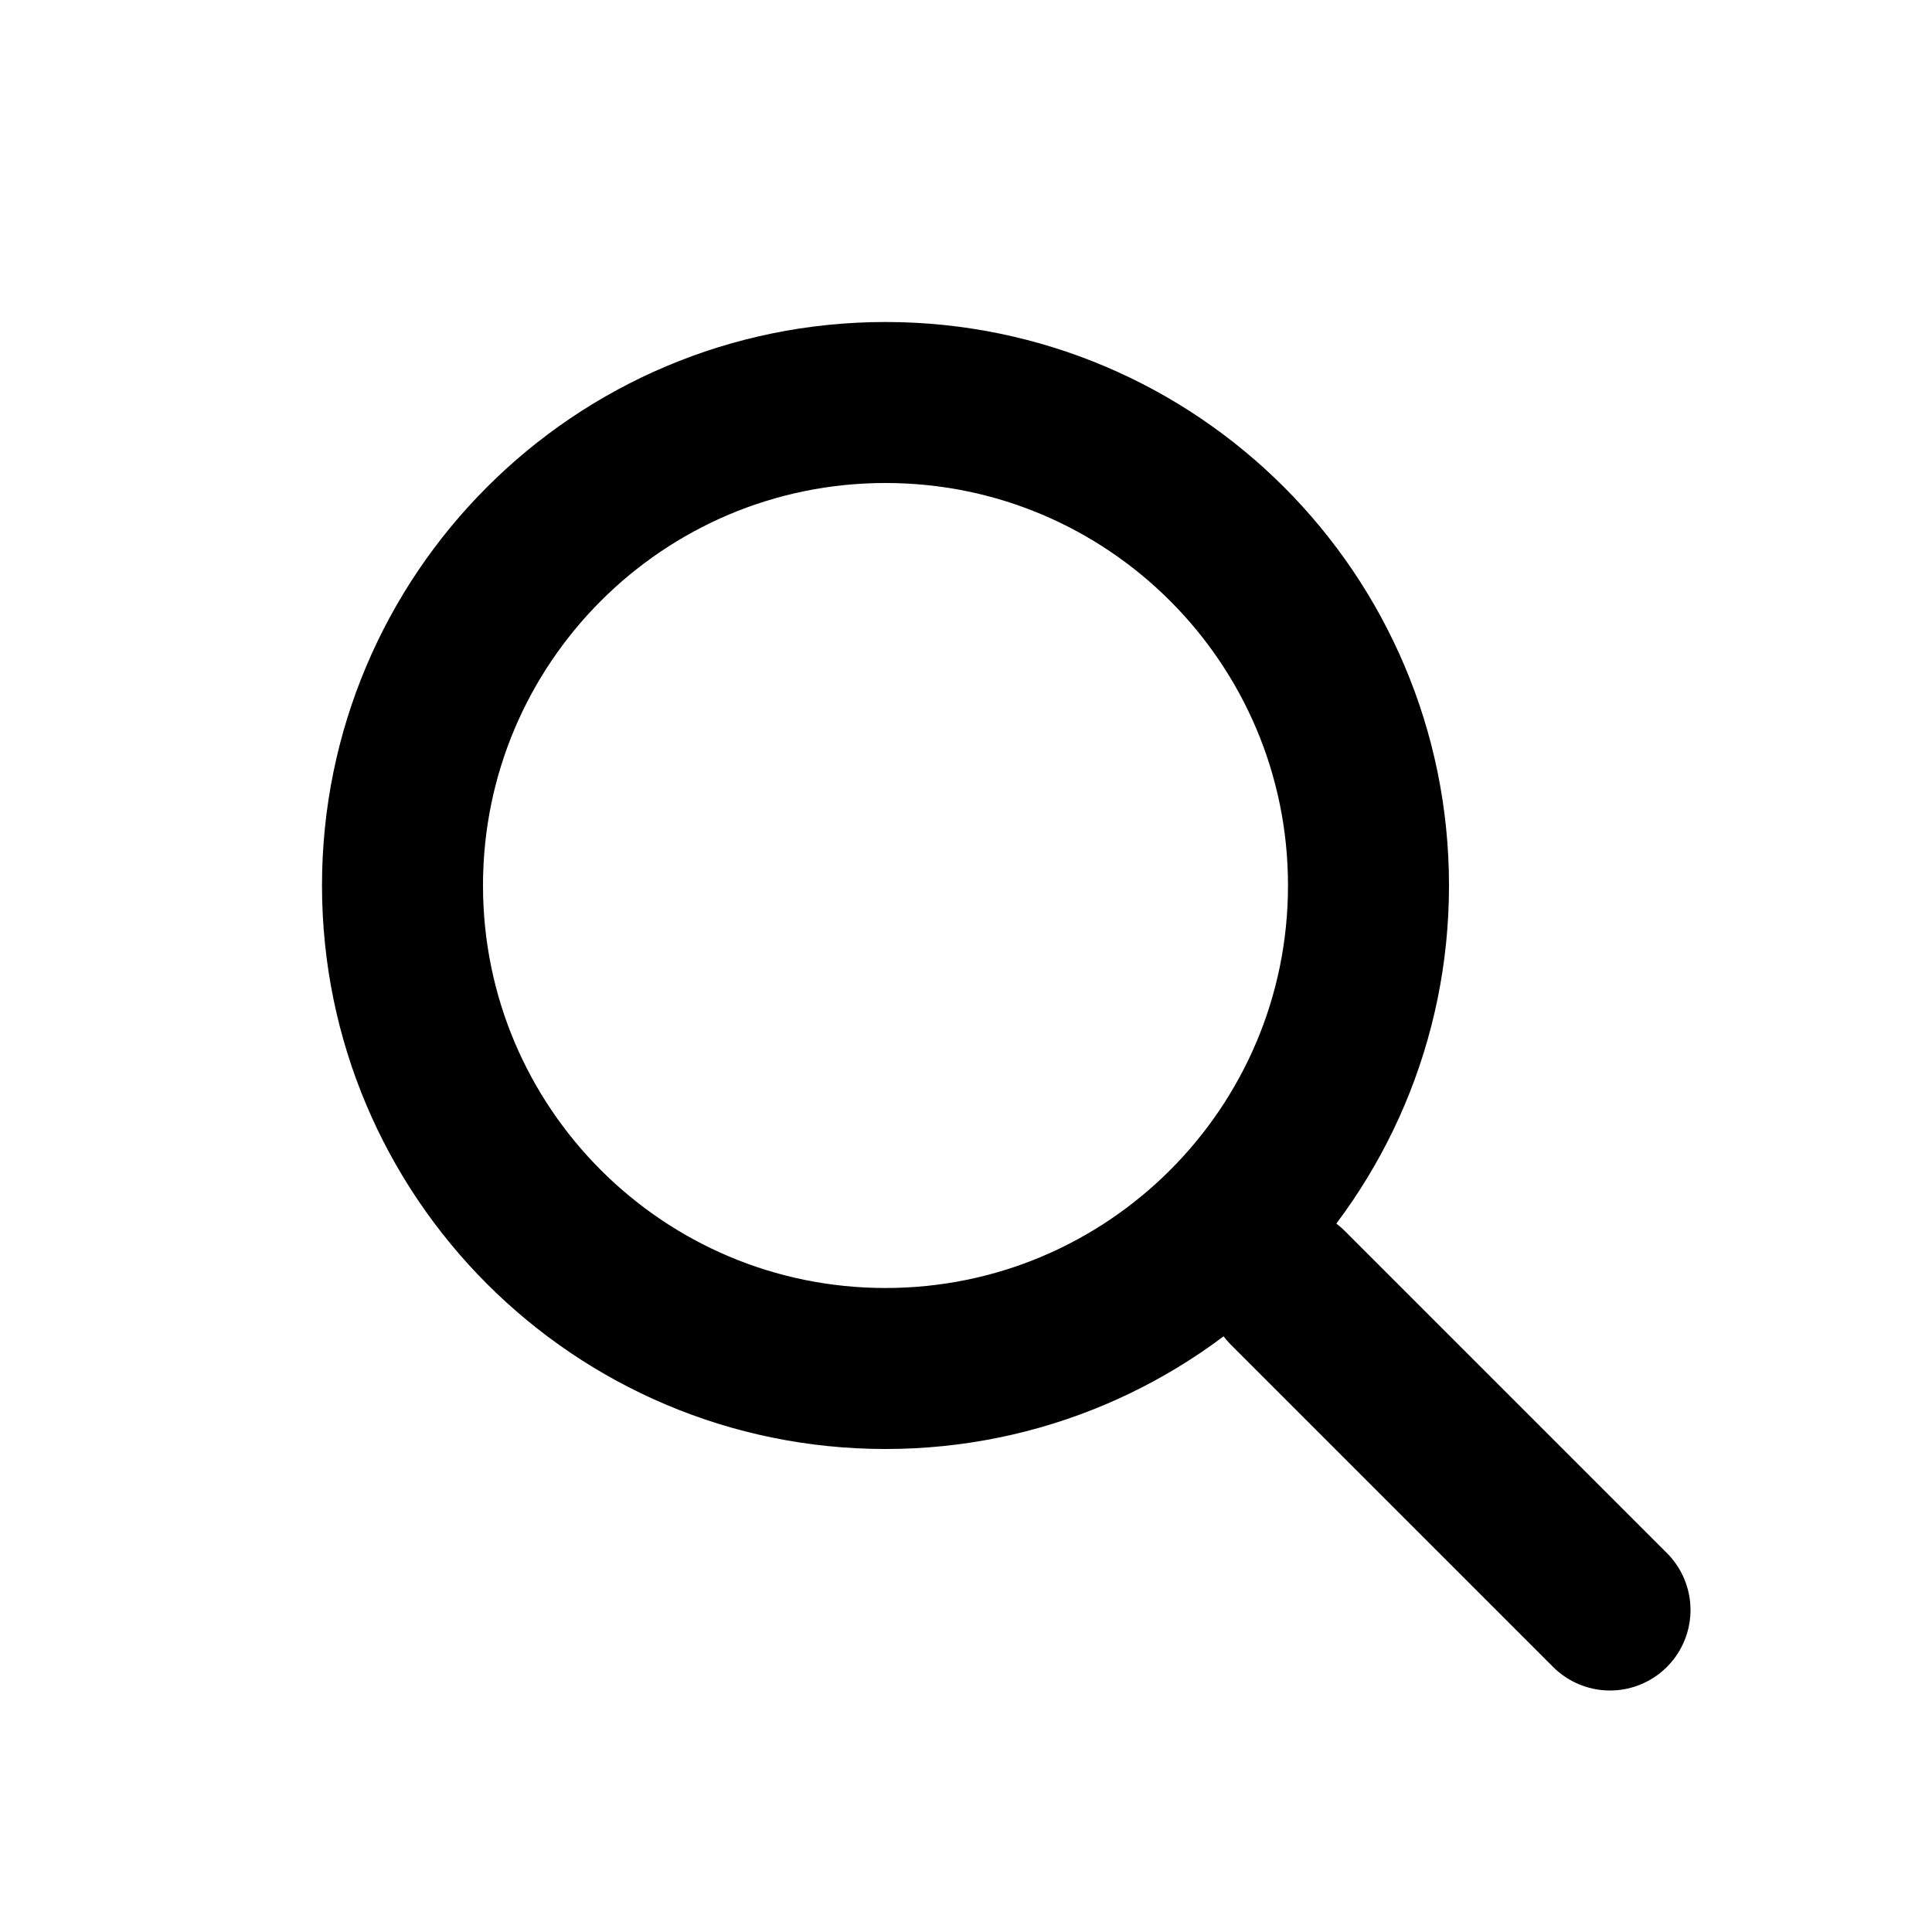
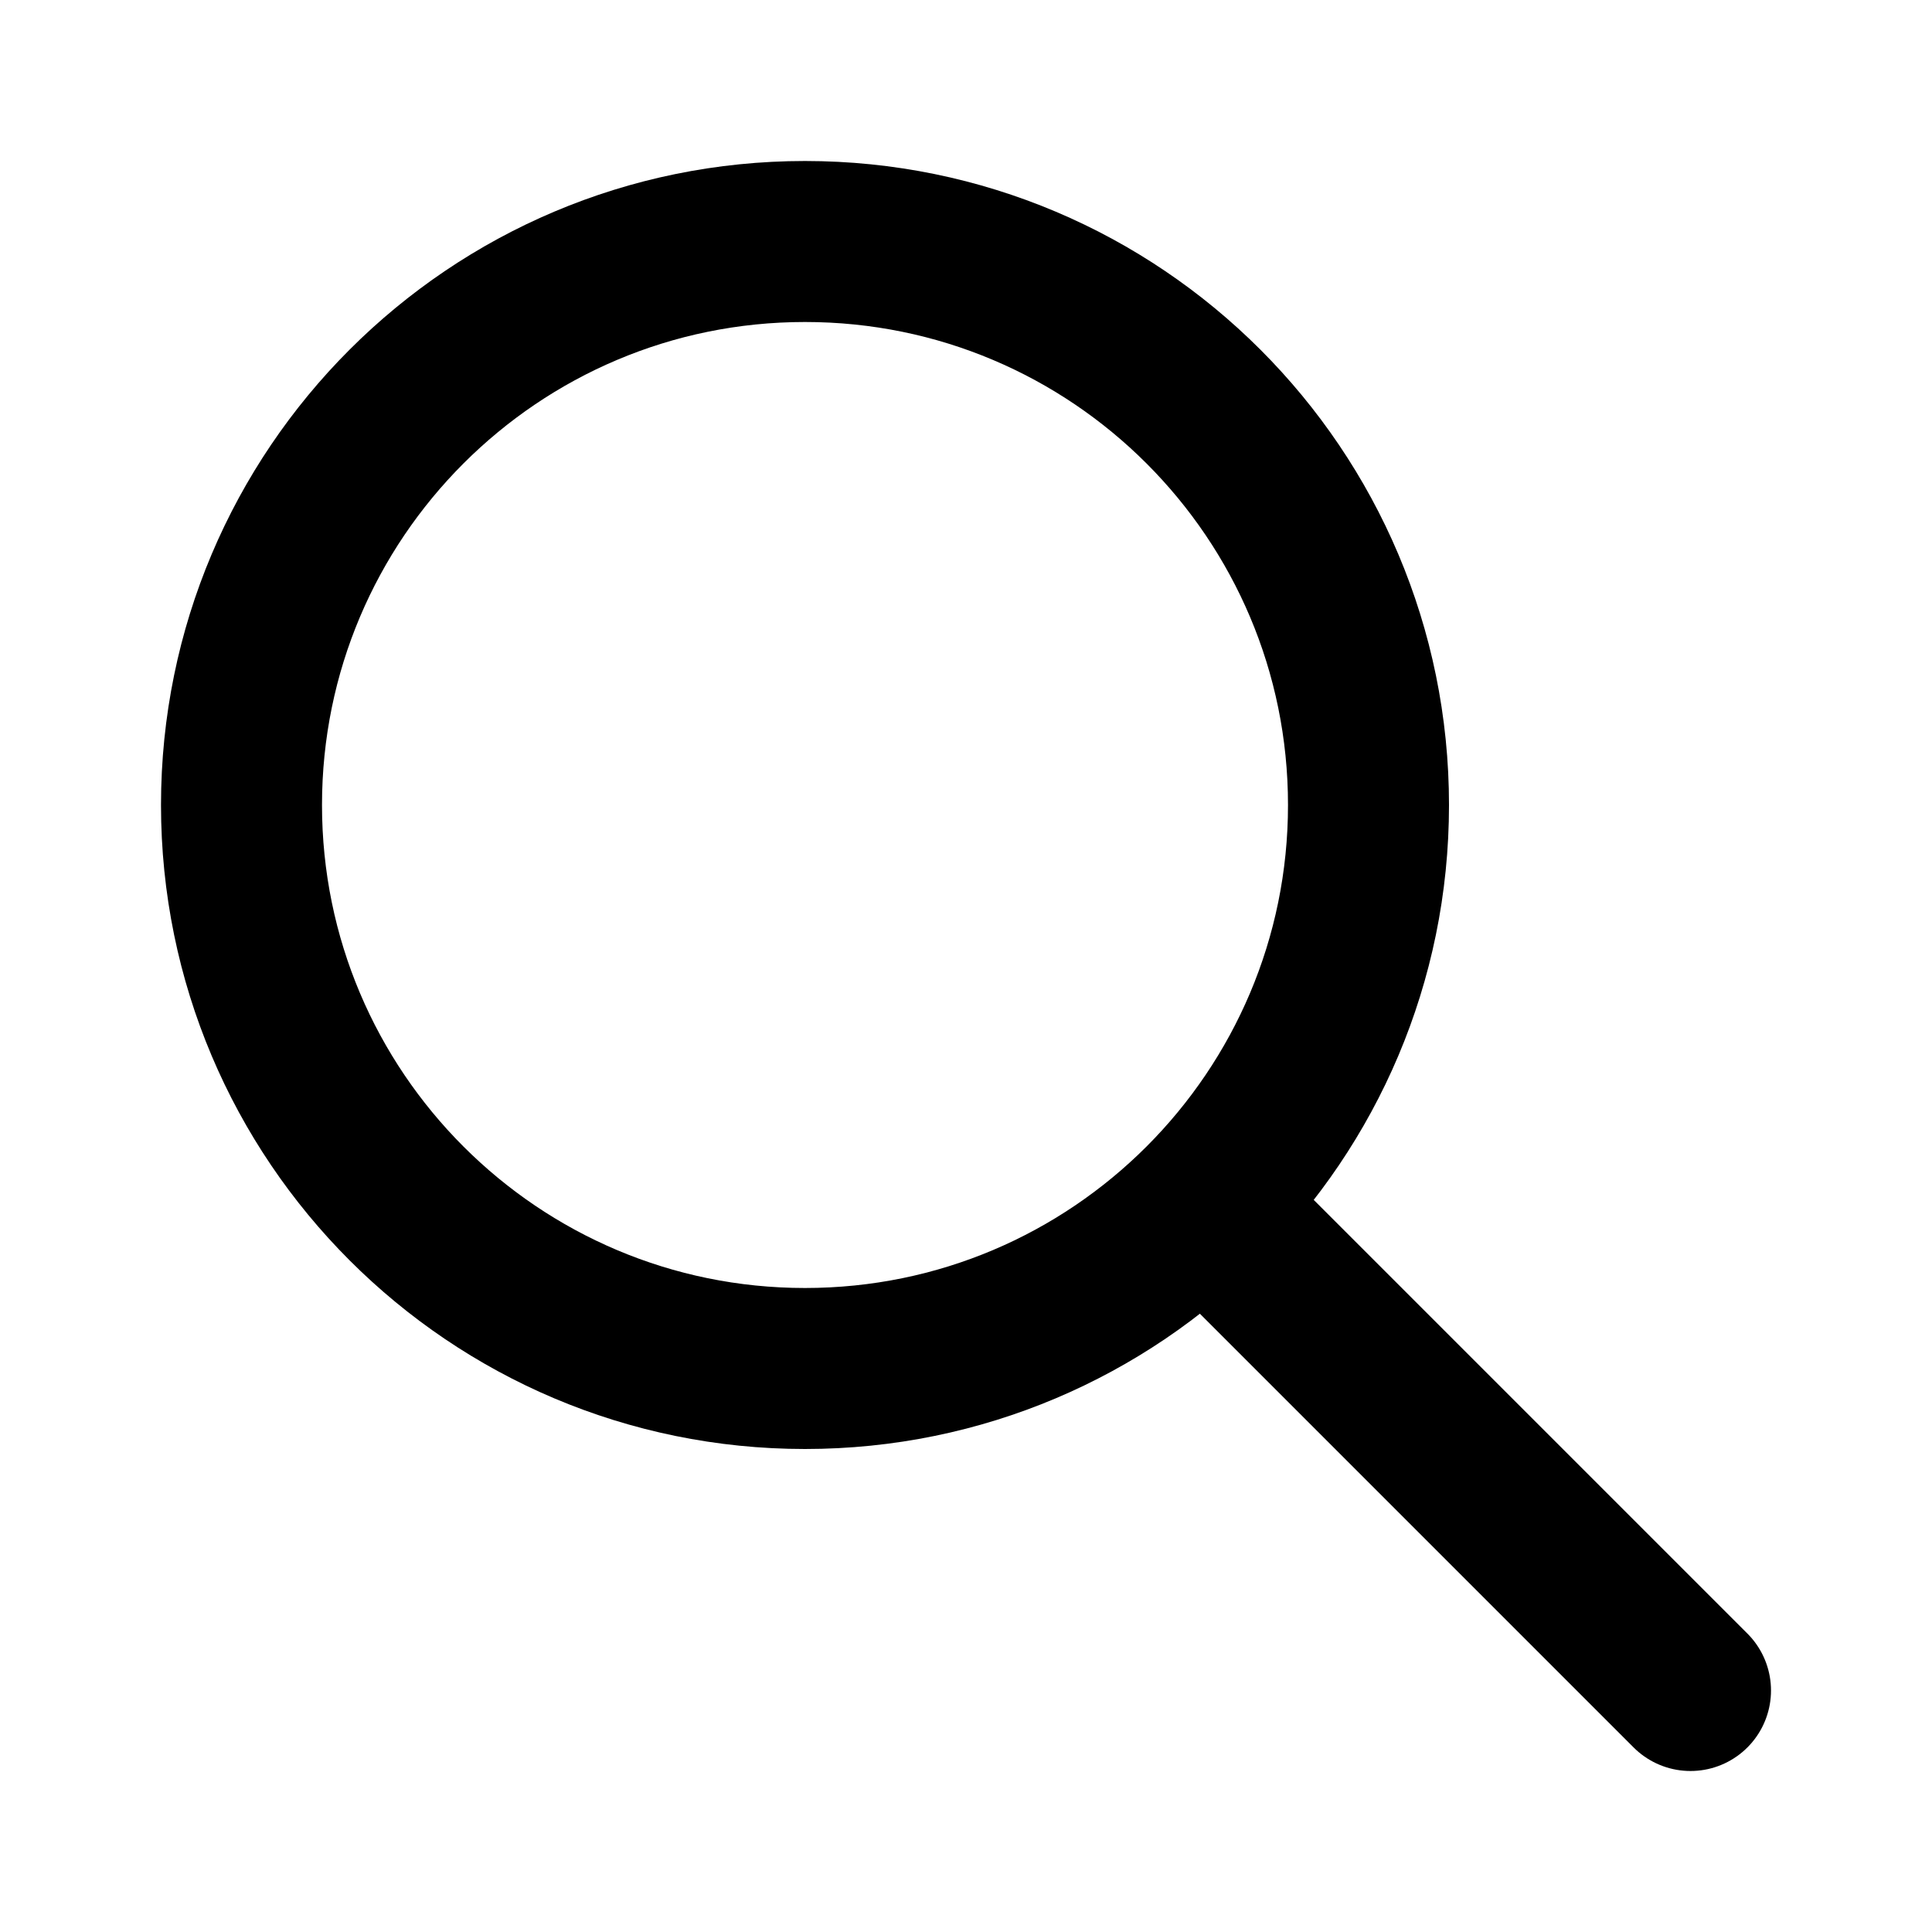
<svg xmlns="http://www.w3.org/2000/svg" viewBox="0 0 24 24" fill="none">
-   <circle cx="11" cy="11" r="6" stroke="currentColor" stroke-width="2" />
-   <path d="m16 16 4 4" stroke="currentColor" stroke-width="2" stroke-linecap="round" />
+   <circle cx="10" cy="10" r="7" stroke="currentColor" stroke-width="2" />
+   <path d="m15 15 6 6" stroke="currentColor" stroke-width="2" stroke-linecap="round" />
</svg>
